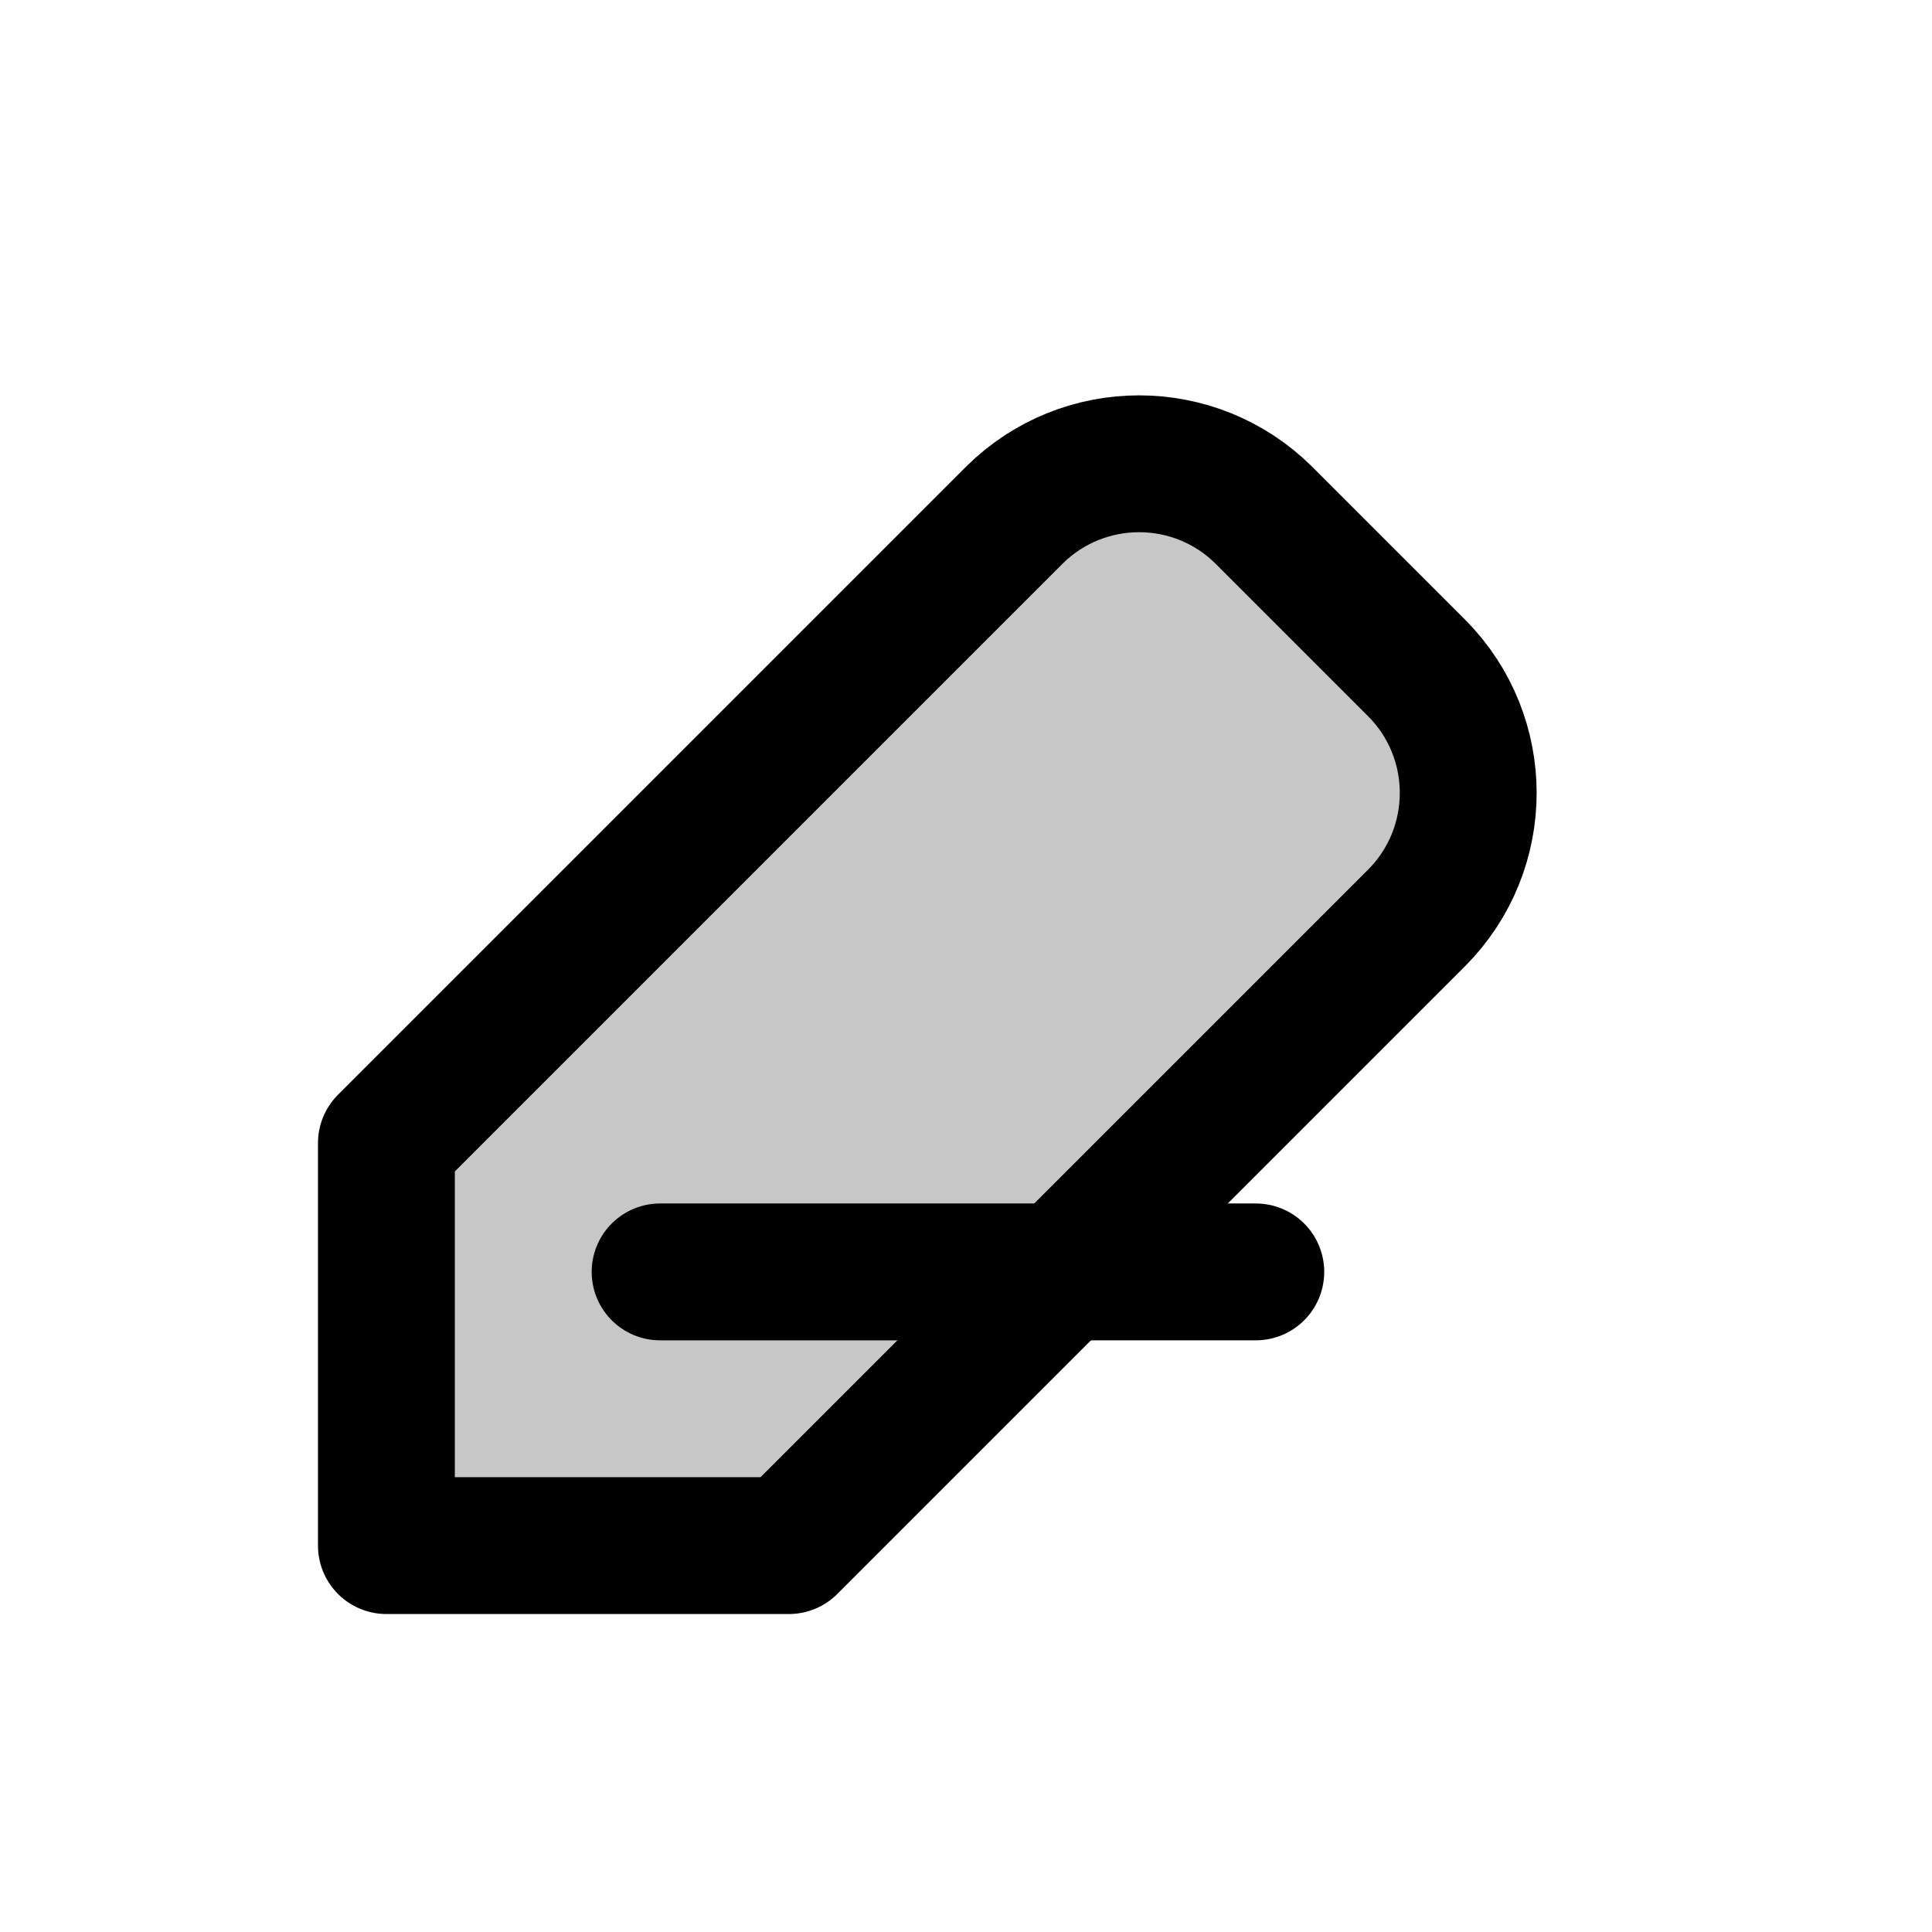
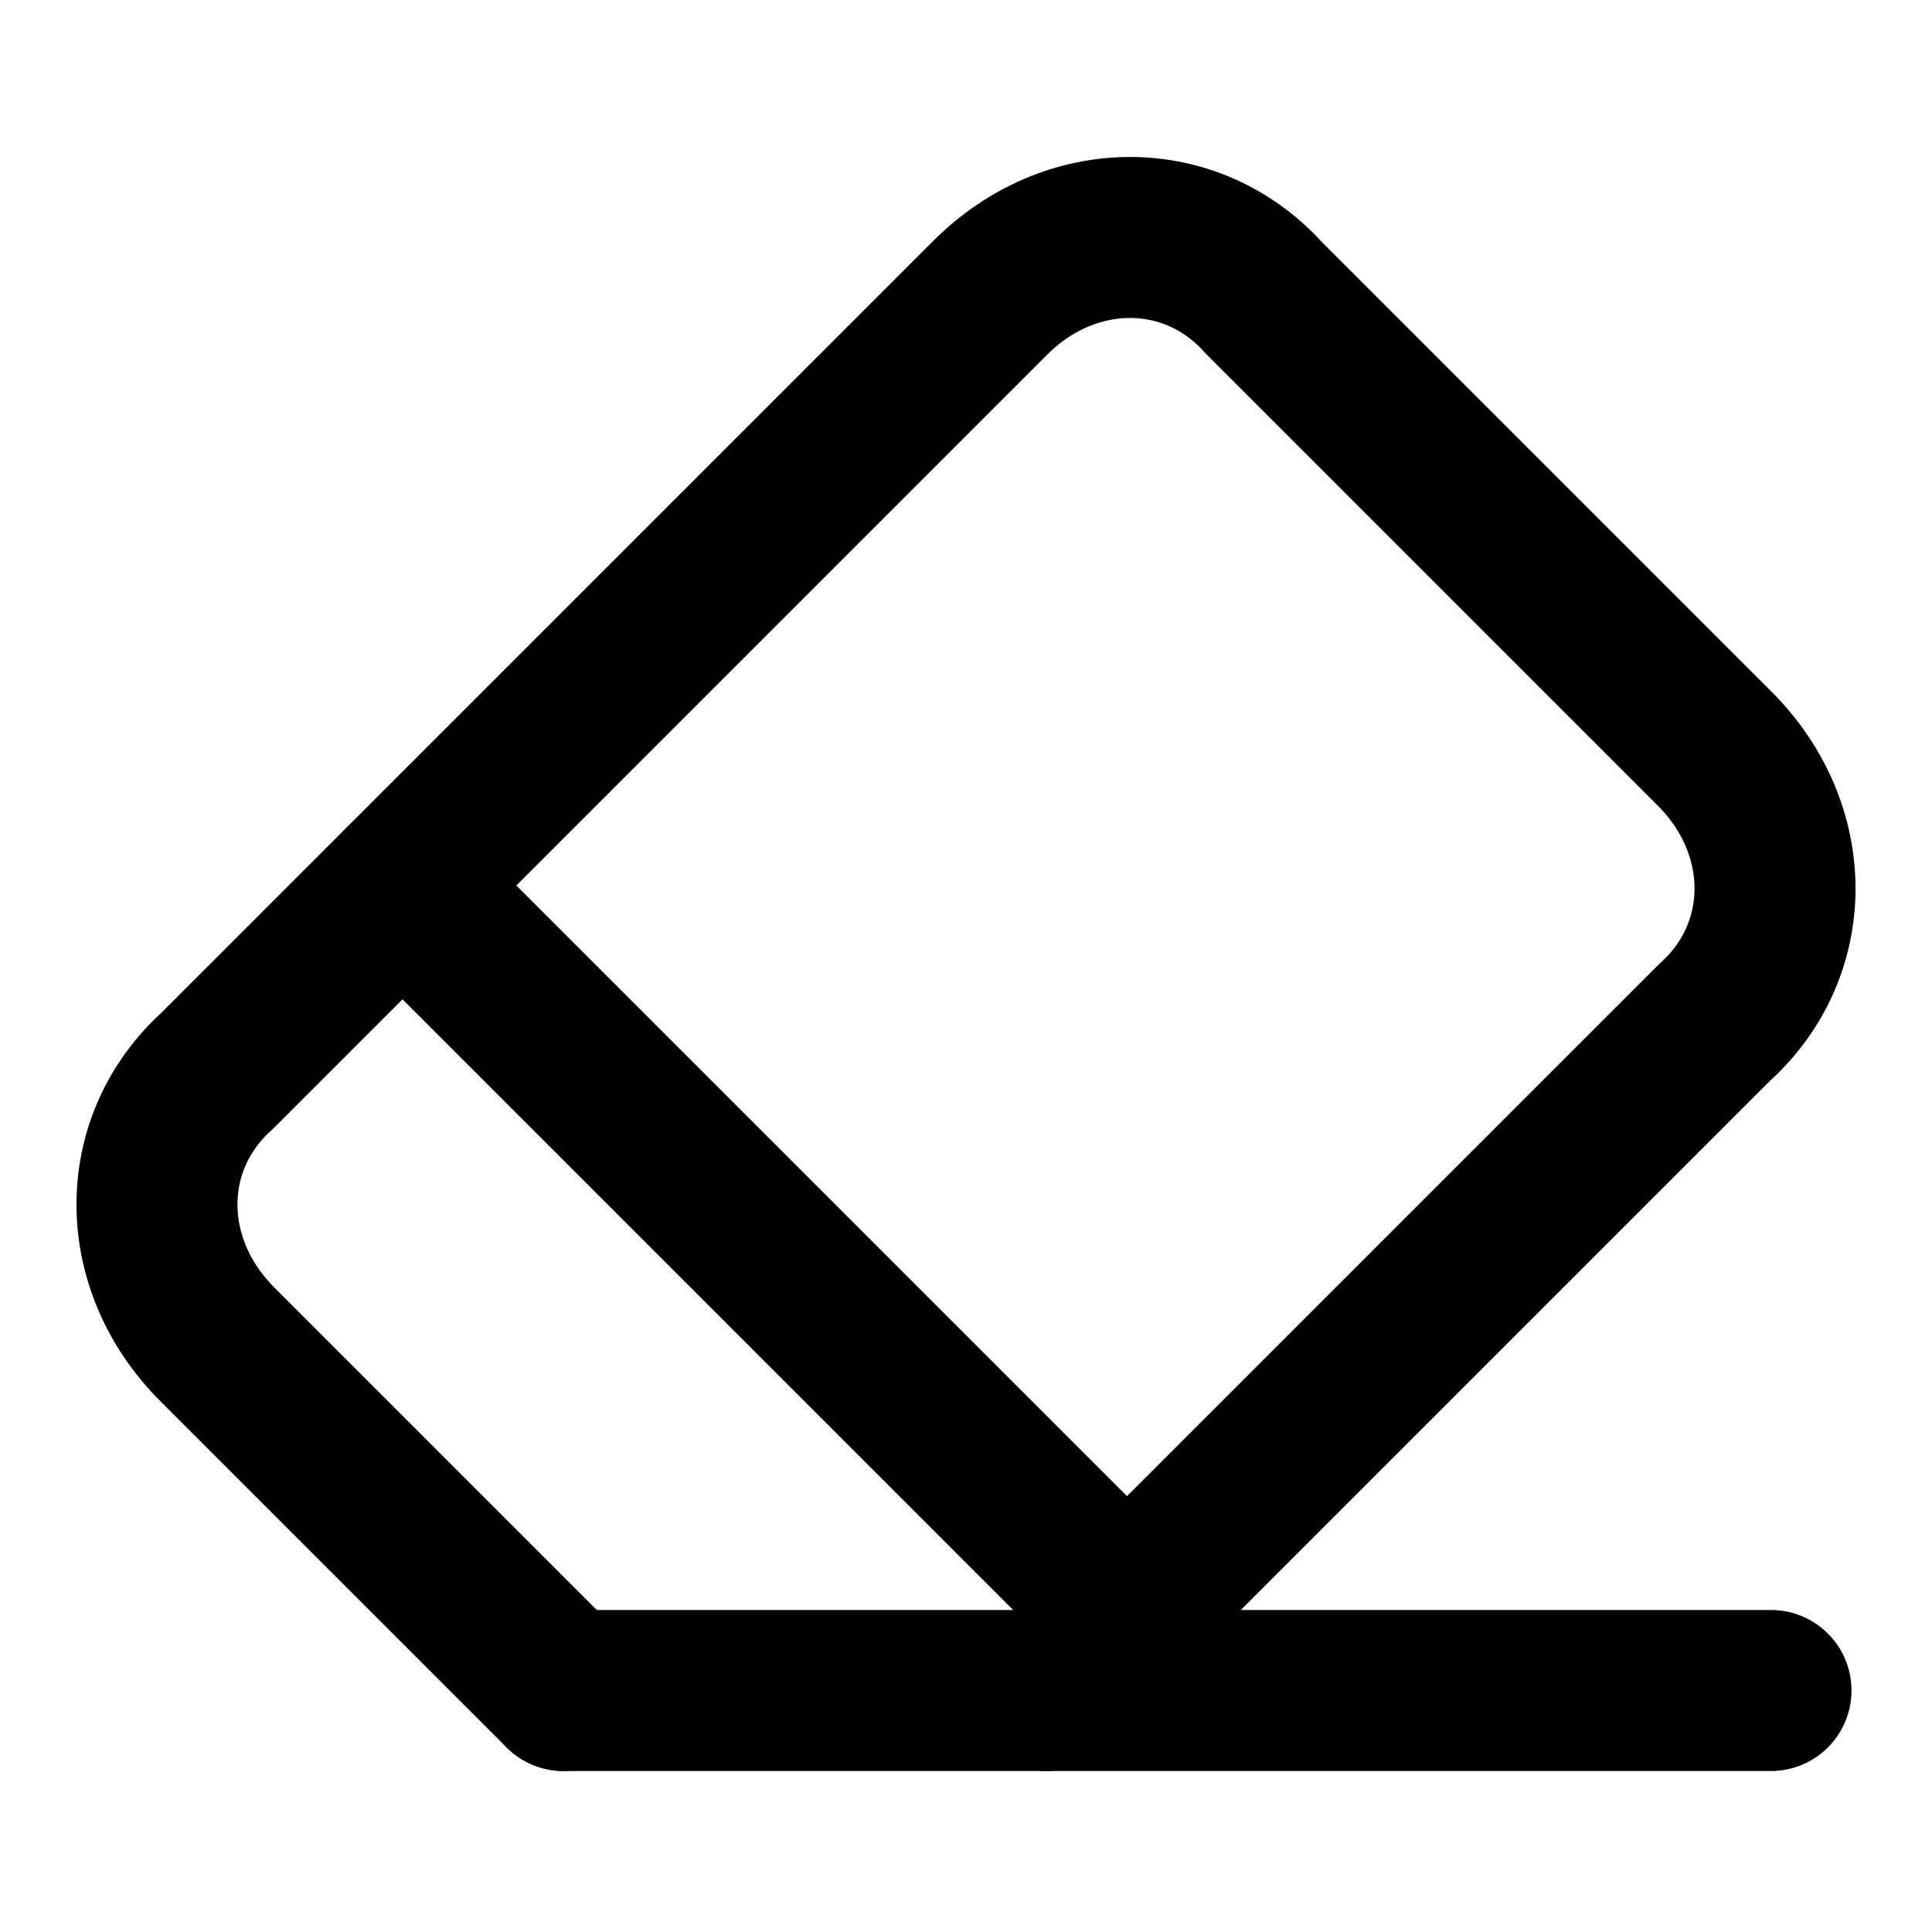
- <svg xmlns="http://www.w3.org/2000/svg" viewBox="0 0 24 24" fill="none" aria-hidden="true">
-   <path d="M4.8 14.2 12.6 6.4a2.2 2.2 0 0 1 3.1 0l1.9 1.9a2.2 2.2 0 0 1 0 3.1l-7.8 7.8H4.8v-5z" fill="currentColor" opacity="0.22" />
-   <path d="M12.6 6.4a2.2 2.2 0 0 1 3.1 0l1.9 1.9a2.2 2.2 0 0 1 0 3.1L9.8 19.2H4.8v-5l7.8-7.8z" stroke="currentColor" stroke-width="1.7" stroke-linejoin="round" />
-   <path d="M8.2 15.8h7.4" stroke="currentColor" stroke-width="1.7" stroke-linecap="round" />
+ <svg xmlns="http://www.w3.org/2000/svg" viewBox="0 0 24 24" fill="none" stroke="currentColor" stroke-width="2" stroke-linecap="round" stroke-linejoin="round" aria-hidden="true">
+   <path d="m7 21-4.3-4.3c-1-1-1-2.5 0-3.4l9.6-9.6c1-1 2.5-1 3.4 0l5.6 5.6c1 1 1 2.5 0 3.4L13 21" />
+   <path d="M22 21H7" />
+   <path d="m5 11 9 9" />
</svg>
